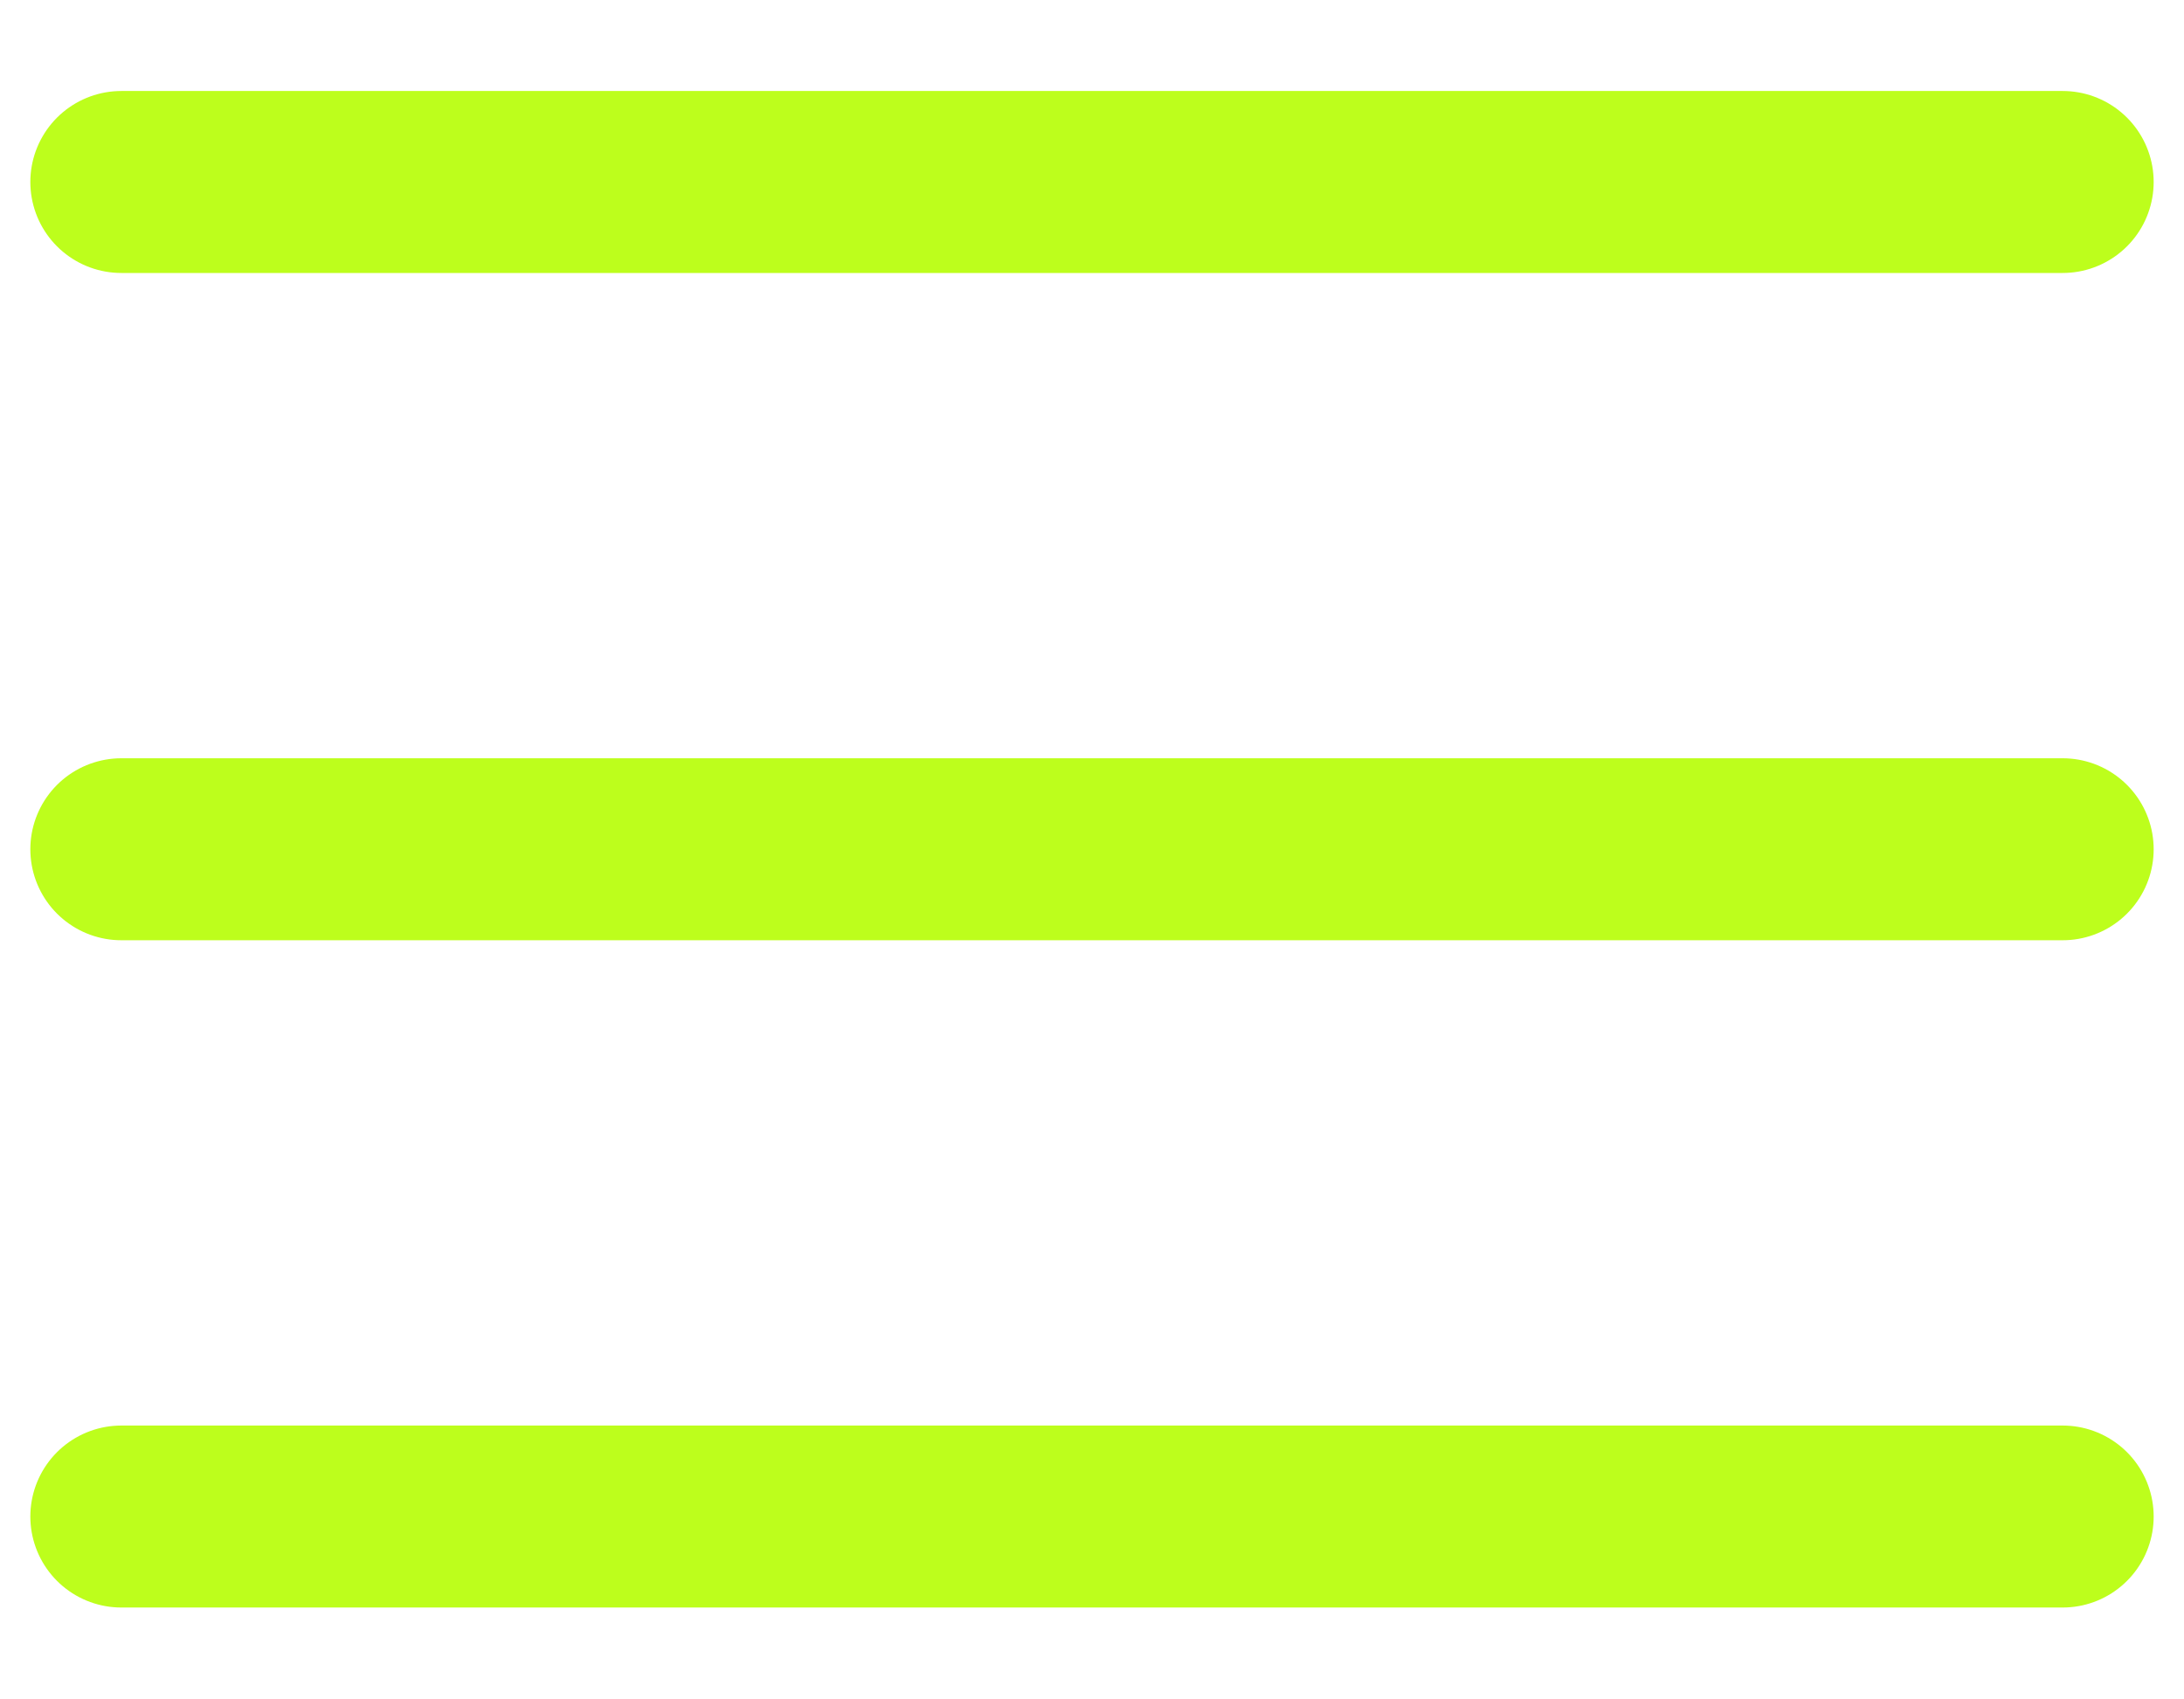
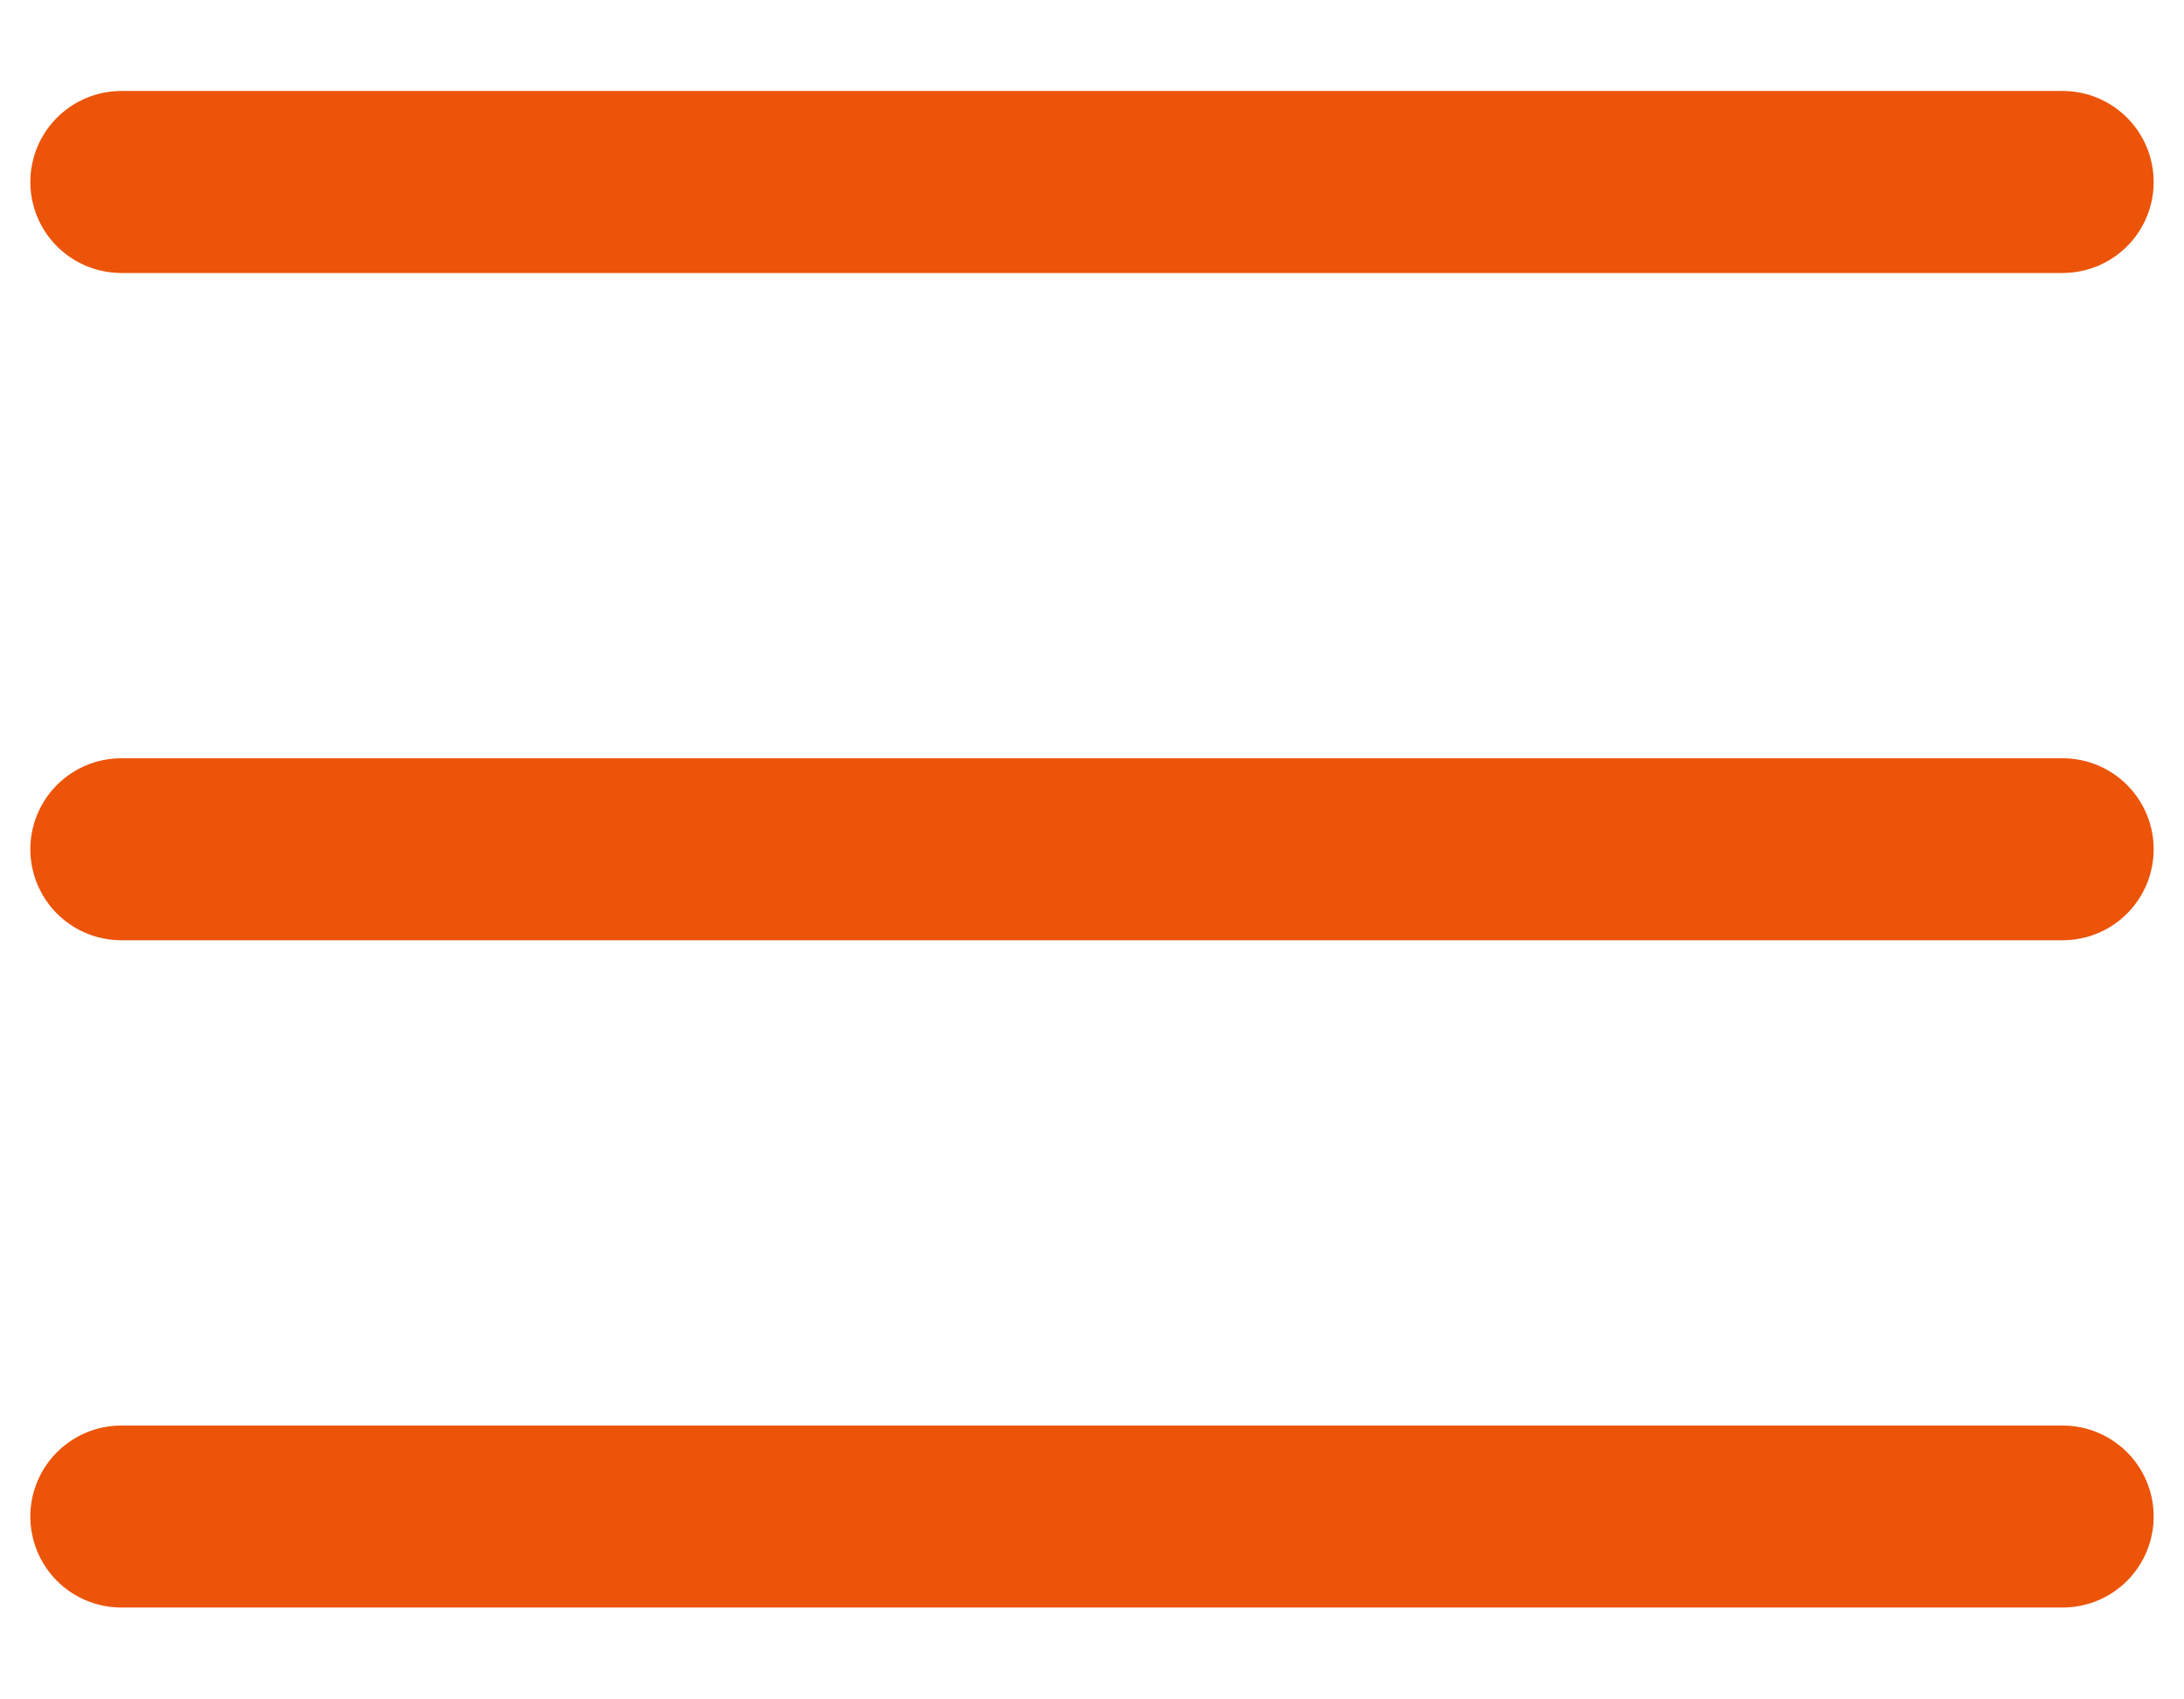
<svg xmlns="http://www.w3.org/2000/svg" width="18" height="14" viewBox="0 0 18 14" fill="none">
-   <path d="M1 1.5H17" stroke="#BDFE1C" stroke-width="1.5" stroke-linecap="round" stroke-linejoin="round" />
-   <path d="M1 7H17" stroke="#BDFE1C" stroke-width="1.5" stroke-linecap="round" stroke-linejoin="round" />
-   <path d="M1 12.5H17" stroke="#BDFE1C" stroke-width="1.5" stroke-linecap="round" stroke-linejoin="round" />
+   <path d="M1 1.5H17" stroke="#EC5409" stroke-width="1.5" stroke-linecap="round" stroke-linejoin="round" />
+   <path d="M1 7H17" stroke="#EC5409" stroke-width="1.5" stroke-linecap="round" stroke-linejoin="round" />
+   <path d="M1 12.5H17" stroke="#EC5409" stroke-width="1.5" stroke-linecap="round" stroke-linejoin="round" />
</svg>
